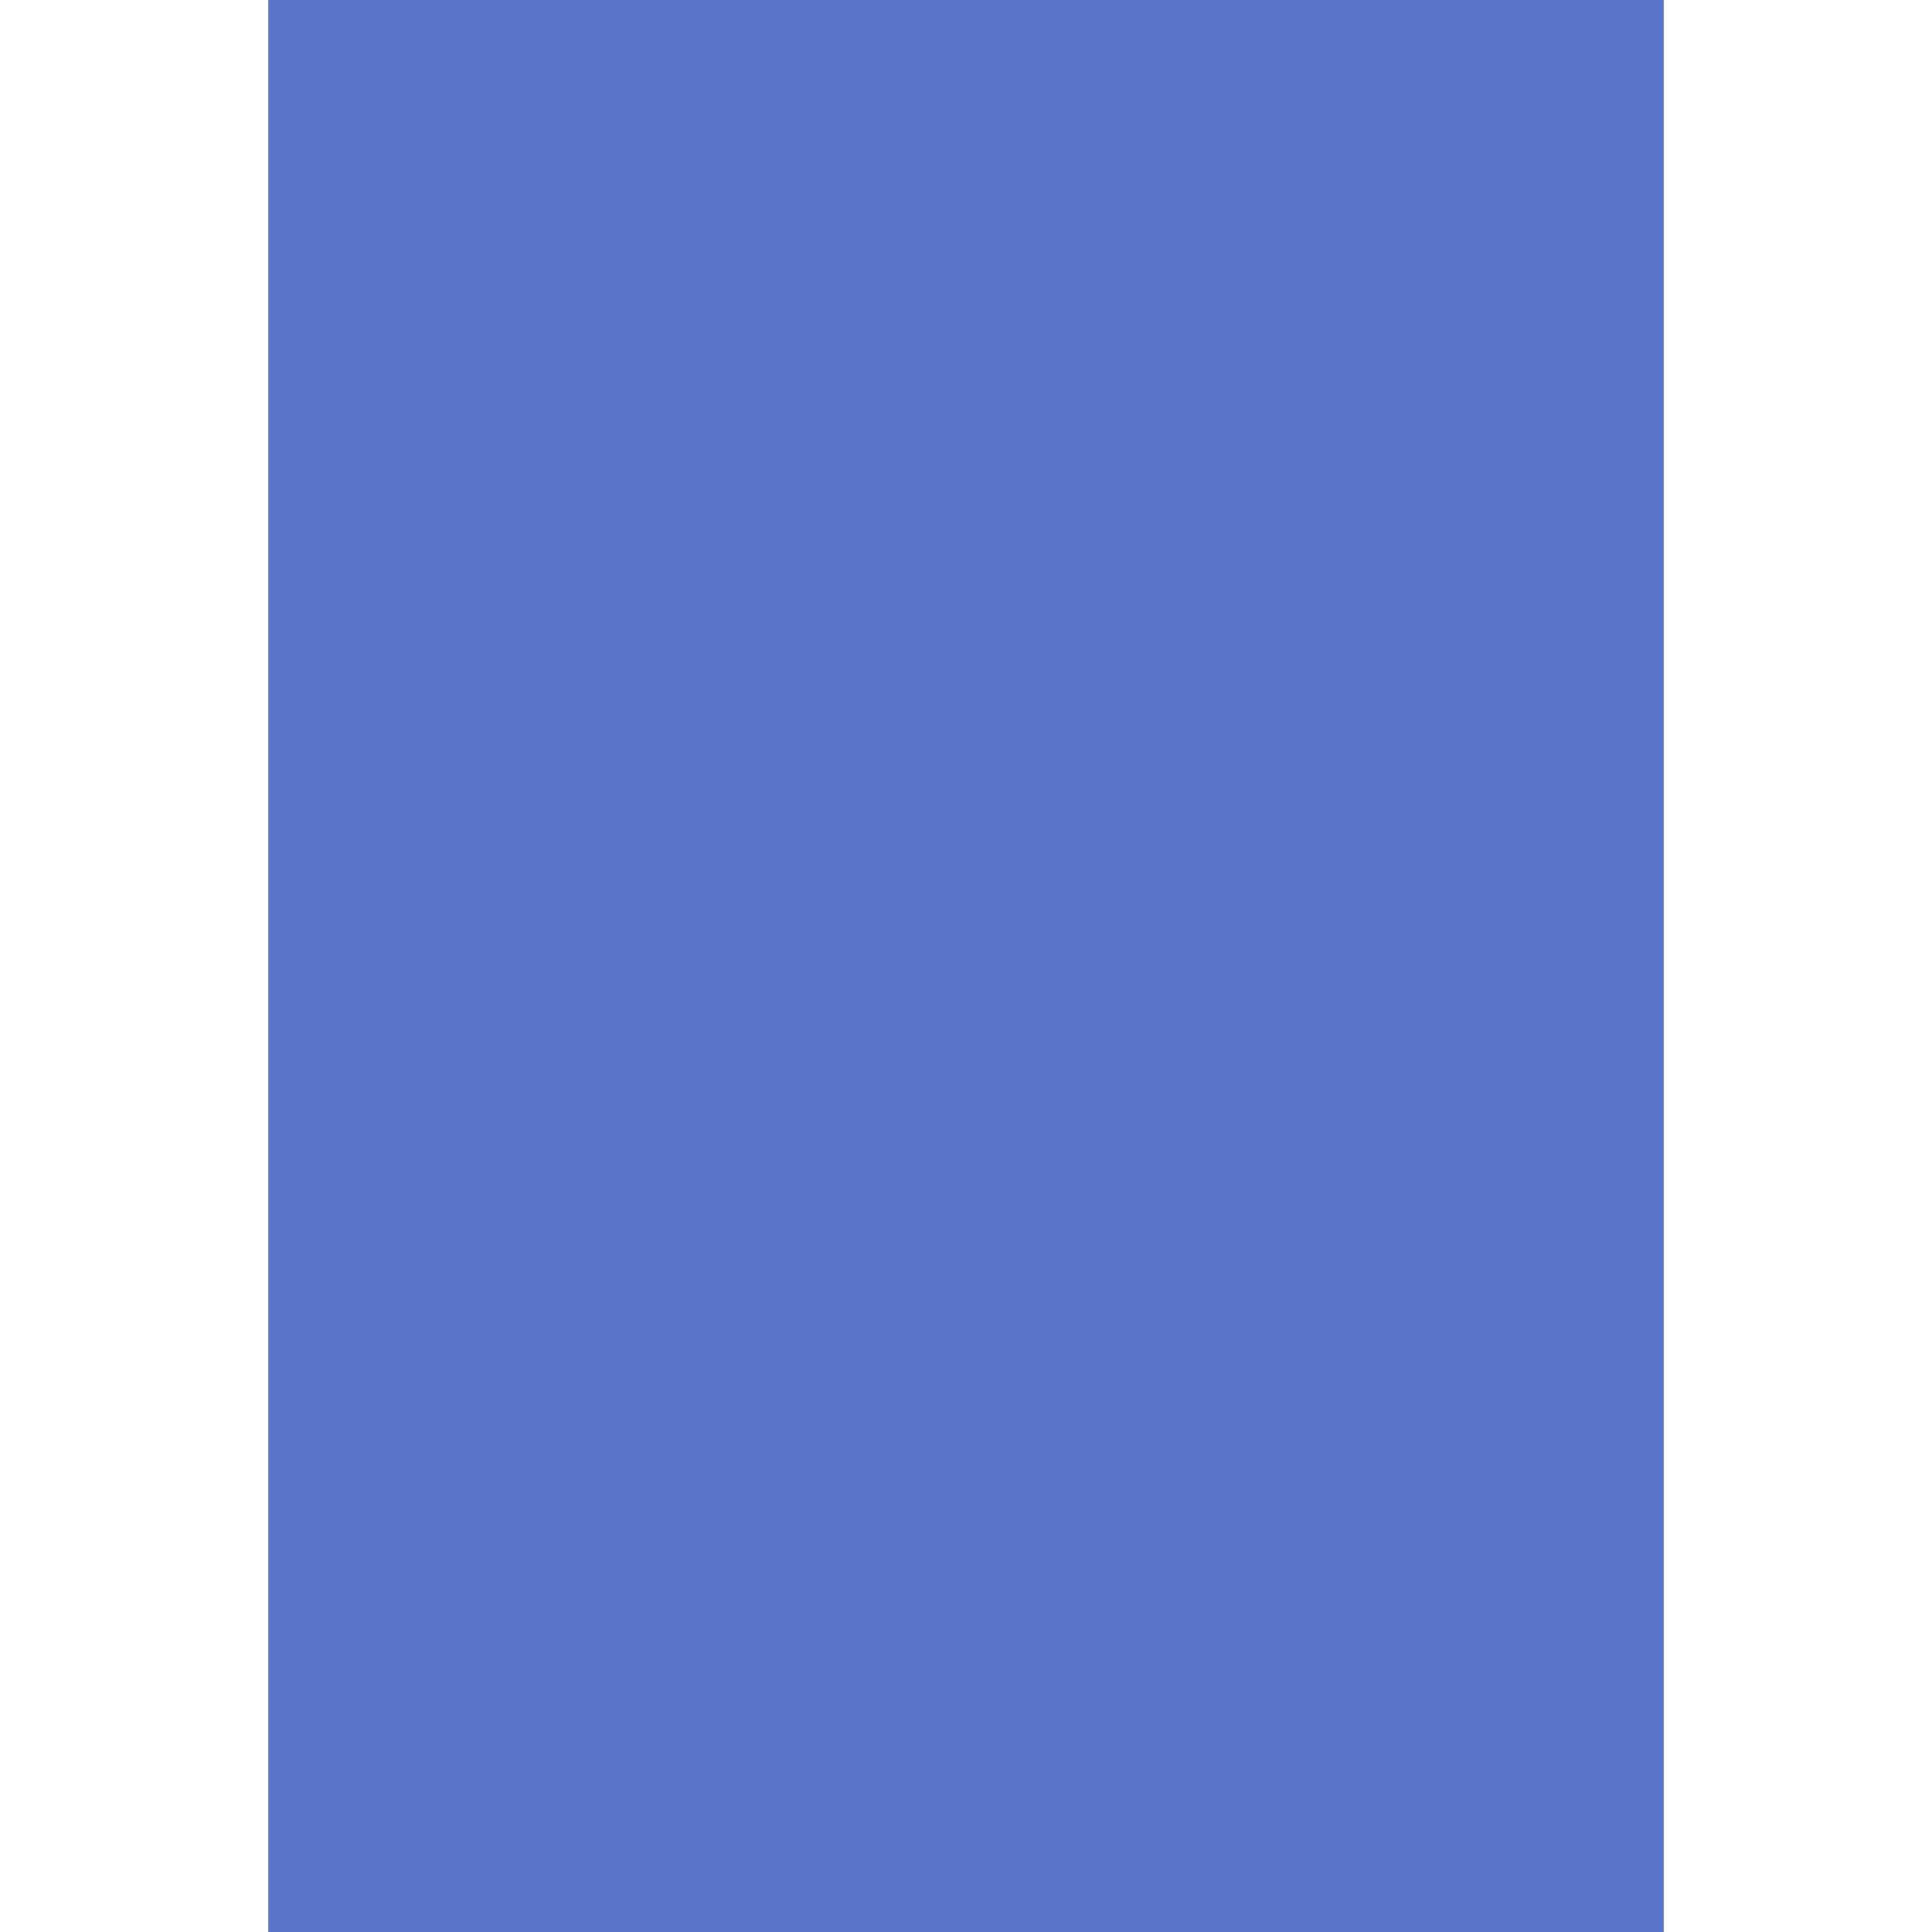
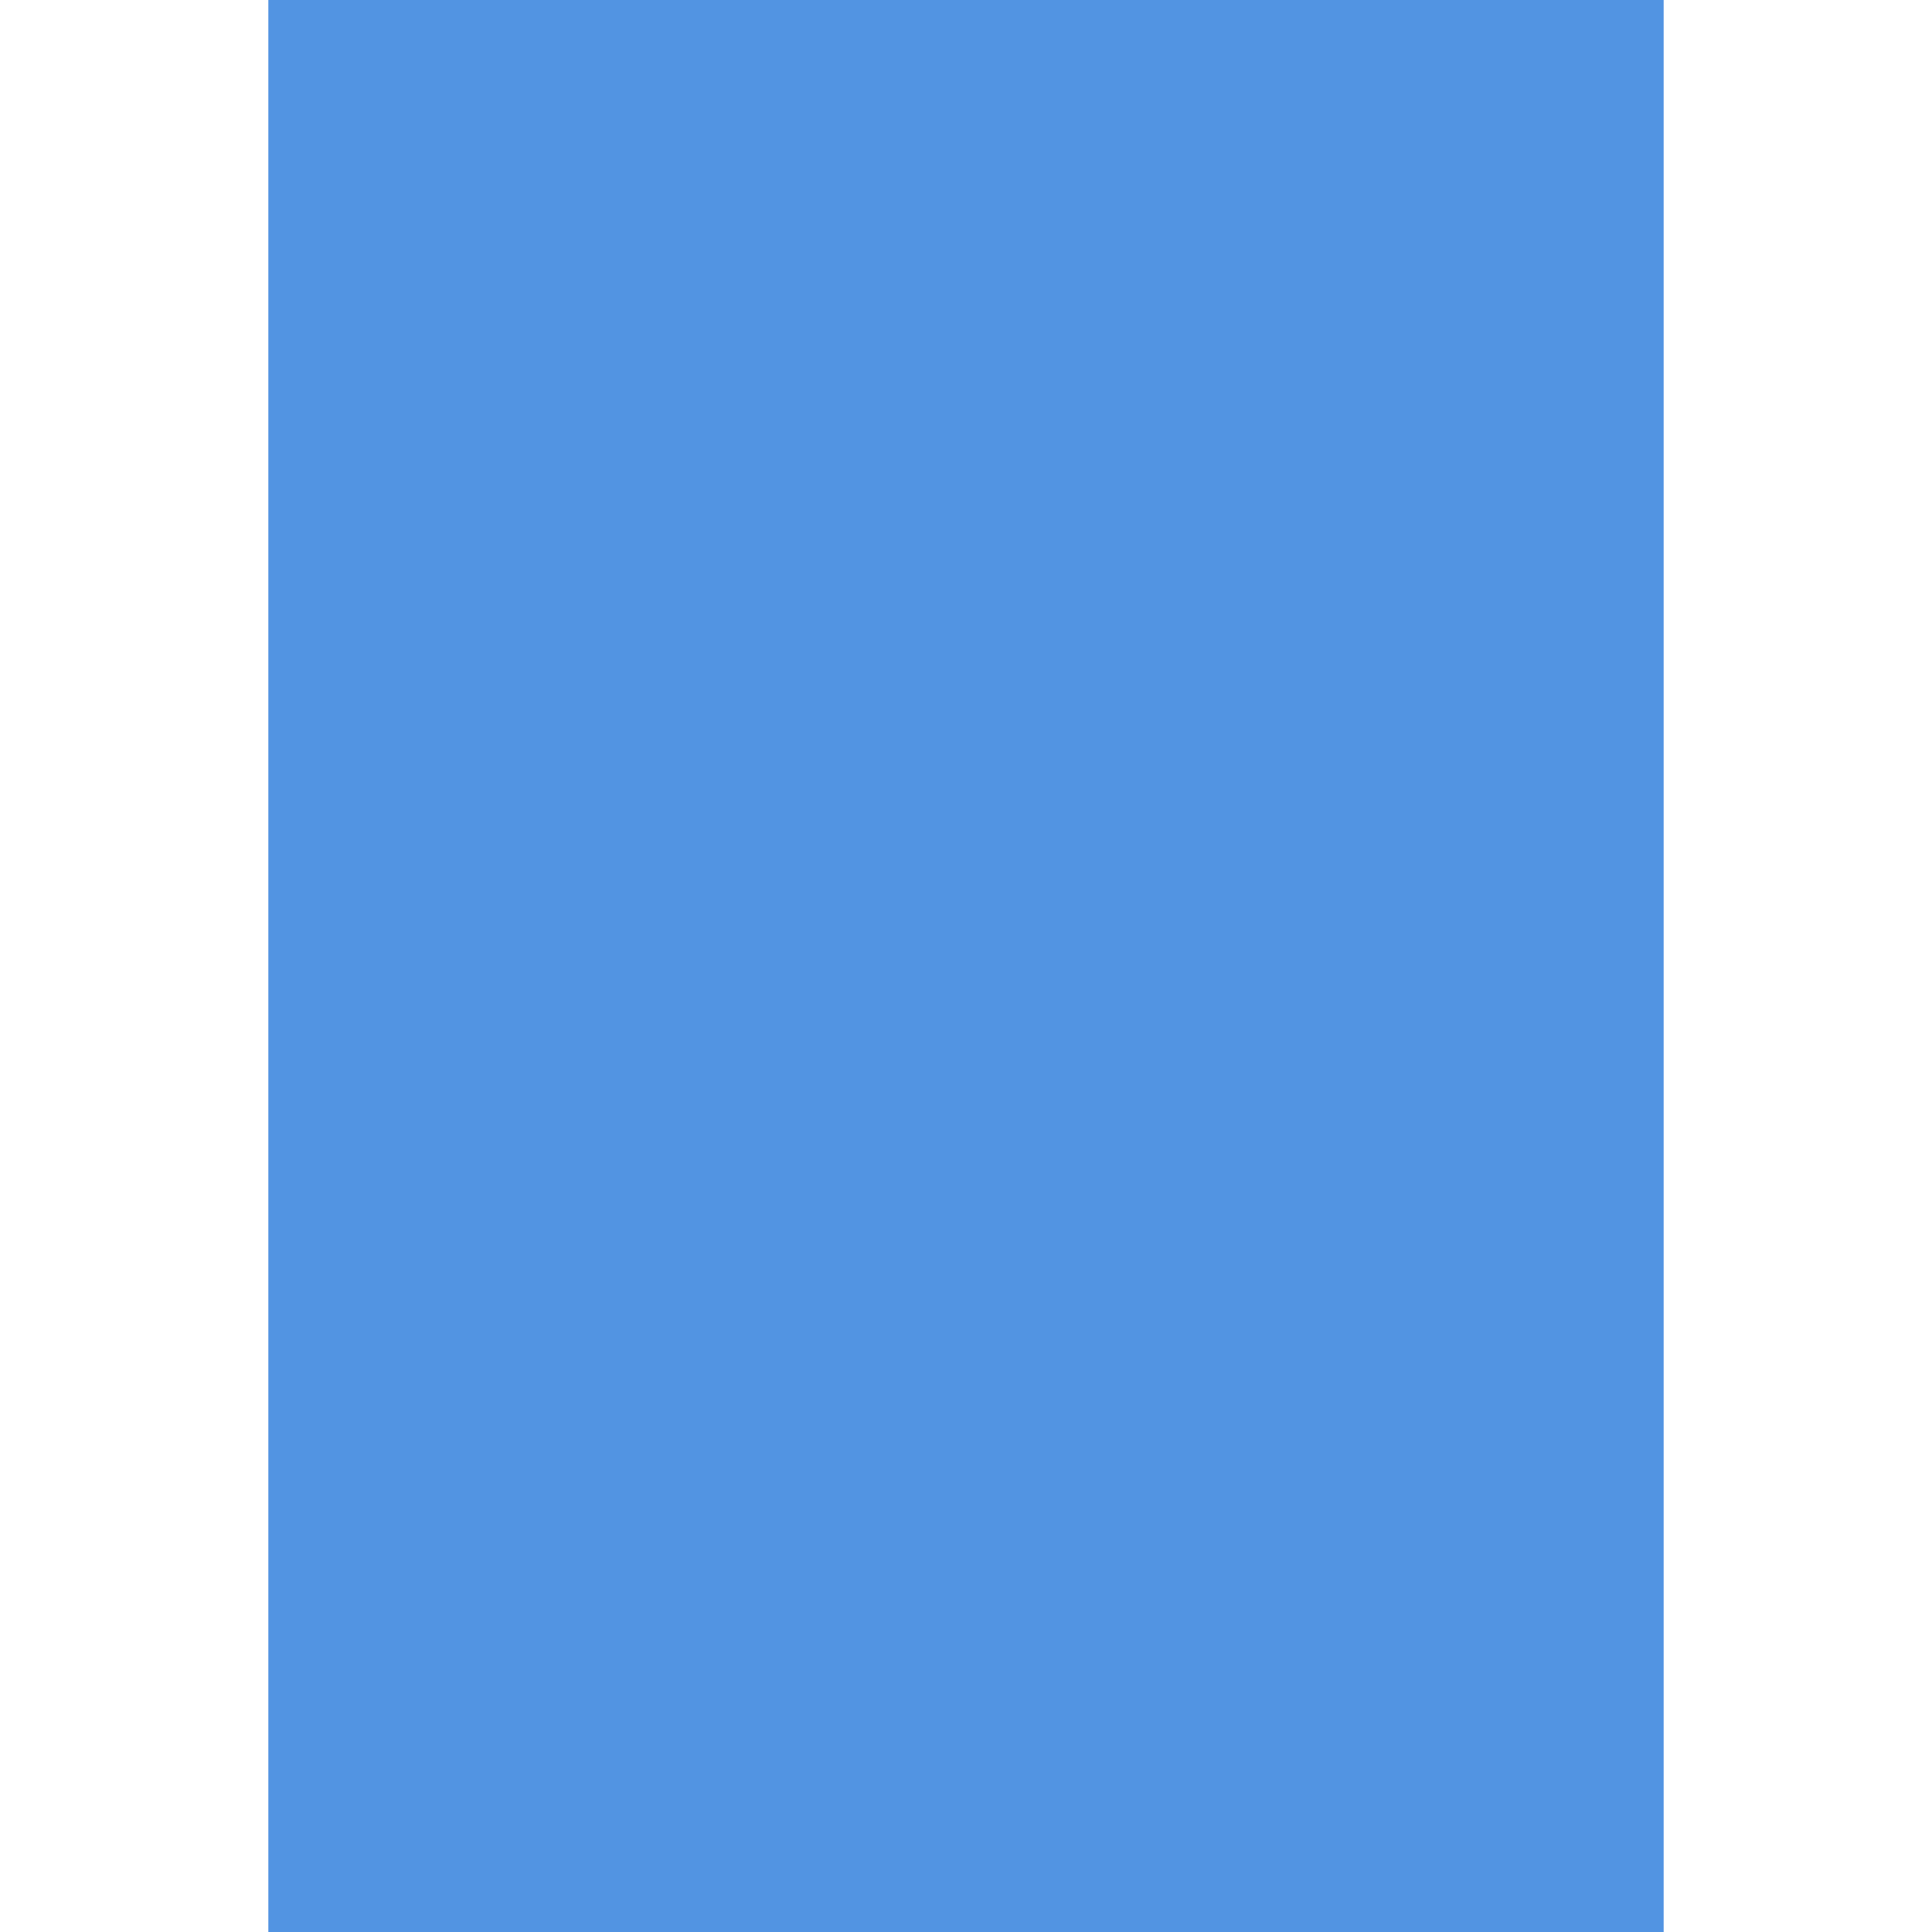
<svg xmlns="http://www.w3.org/2000/svg" xmlns:ns1="http://www.openswatchbook.org/uri/2009/osb" xmlns:xlink="http://www.w3.org/1999/xlink" width="36" height="36" viewBox="0 0 33.75 33.75" id="svg6927" version="1.1">
  <defs id="defs6929">
    <linearGradient id="selected_bg_color" ns1:paint="solid">
-       <stop style="stop-color:#5a74ca;stop-opacity:1;" offset="0" id="stop4138" />
+       <stop style="stop-color:#5294e2;stop-opacity:1;" offset="0" id="stop4138" />
    </linearGradient>
    <linearGradient xlink:href="#selected_bg_color" id="linearGradient4140" x1="1185" y1="108" x2="1185" y2="141" gradientUnits="userSpaceOnUse" />
    <linearGradient xlink:href="#selected_bg_color" id="linearGradient818" gradientUnits="userSpaceOnUse" x1="1185" y1="108" x2="1185" y2="141" gradientTransform="matrix(1.328125,0,0,1,-389.7349,0)" />
  </defs>
  <g id="layer1" transform="translate(-137,-381.6122)">
    <g transform="matrix(0.05273832,0,0,1.022727,91.42788,271.1577)" id="g6908" style="fill:url(#linearGradient4140);fill-opacity:1;stroke-width:1.131">
      <rect y="108" x="953" height="33" width="462.188" id="rect5271" style="opacity:1;fill:url(#linearGradient818);fill-opacity:1;stroke:none;stroke-width:1.131;stroke-linecap:butt;stroke-linejoin:miter;stroke-miterlimit:4;stroke-dasharray:none;stroke-dashoffset:0;stroke-opacity:0" />
    </g>
  </g>
</svg>
